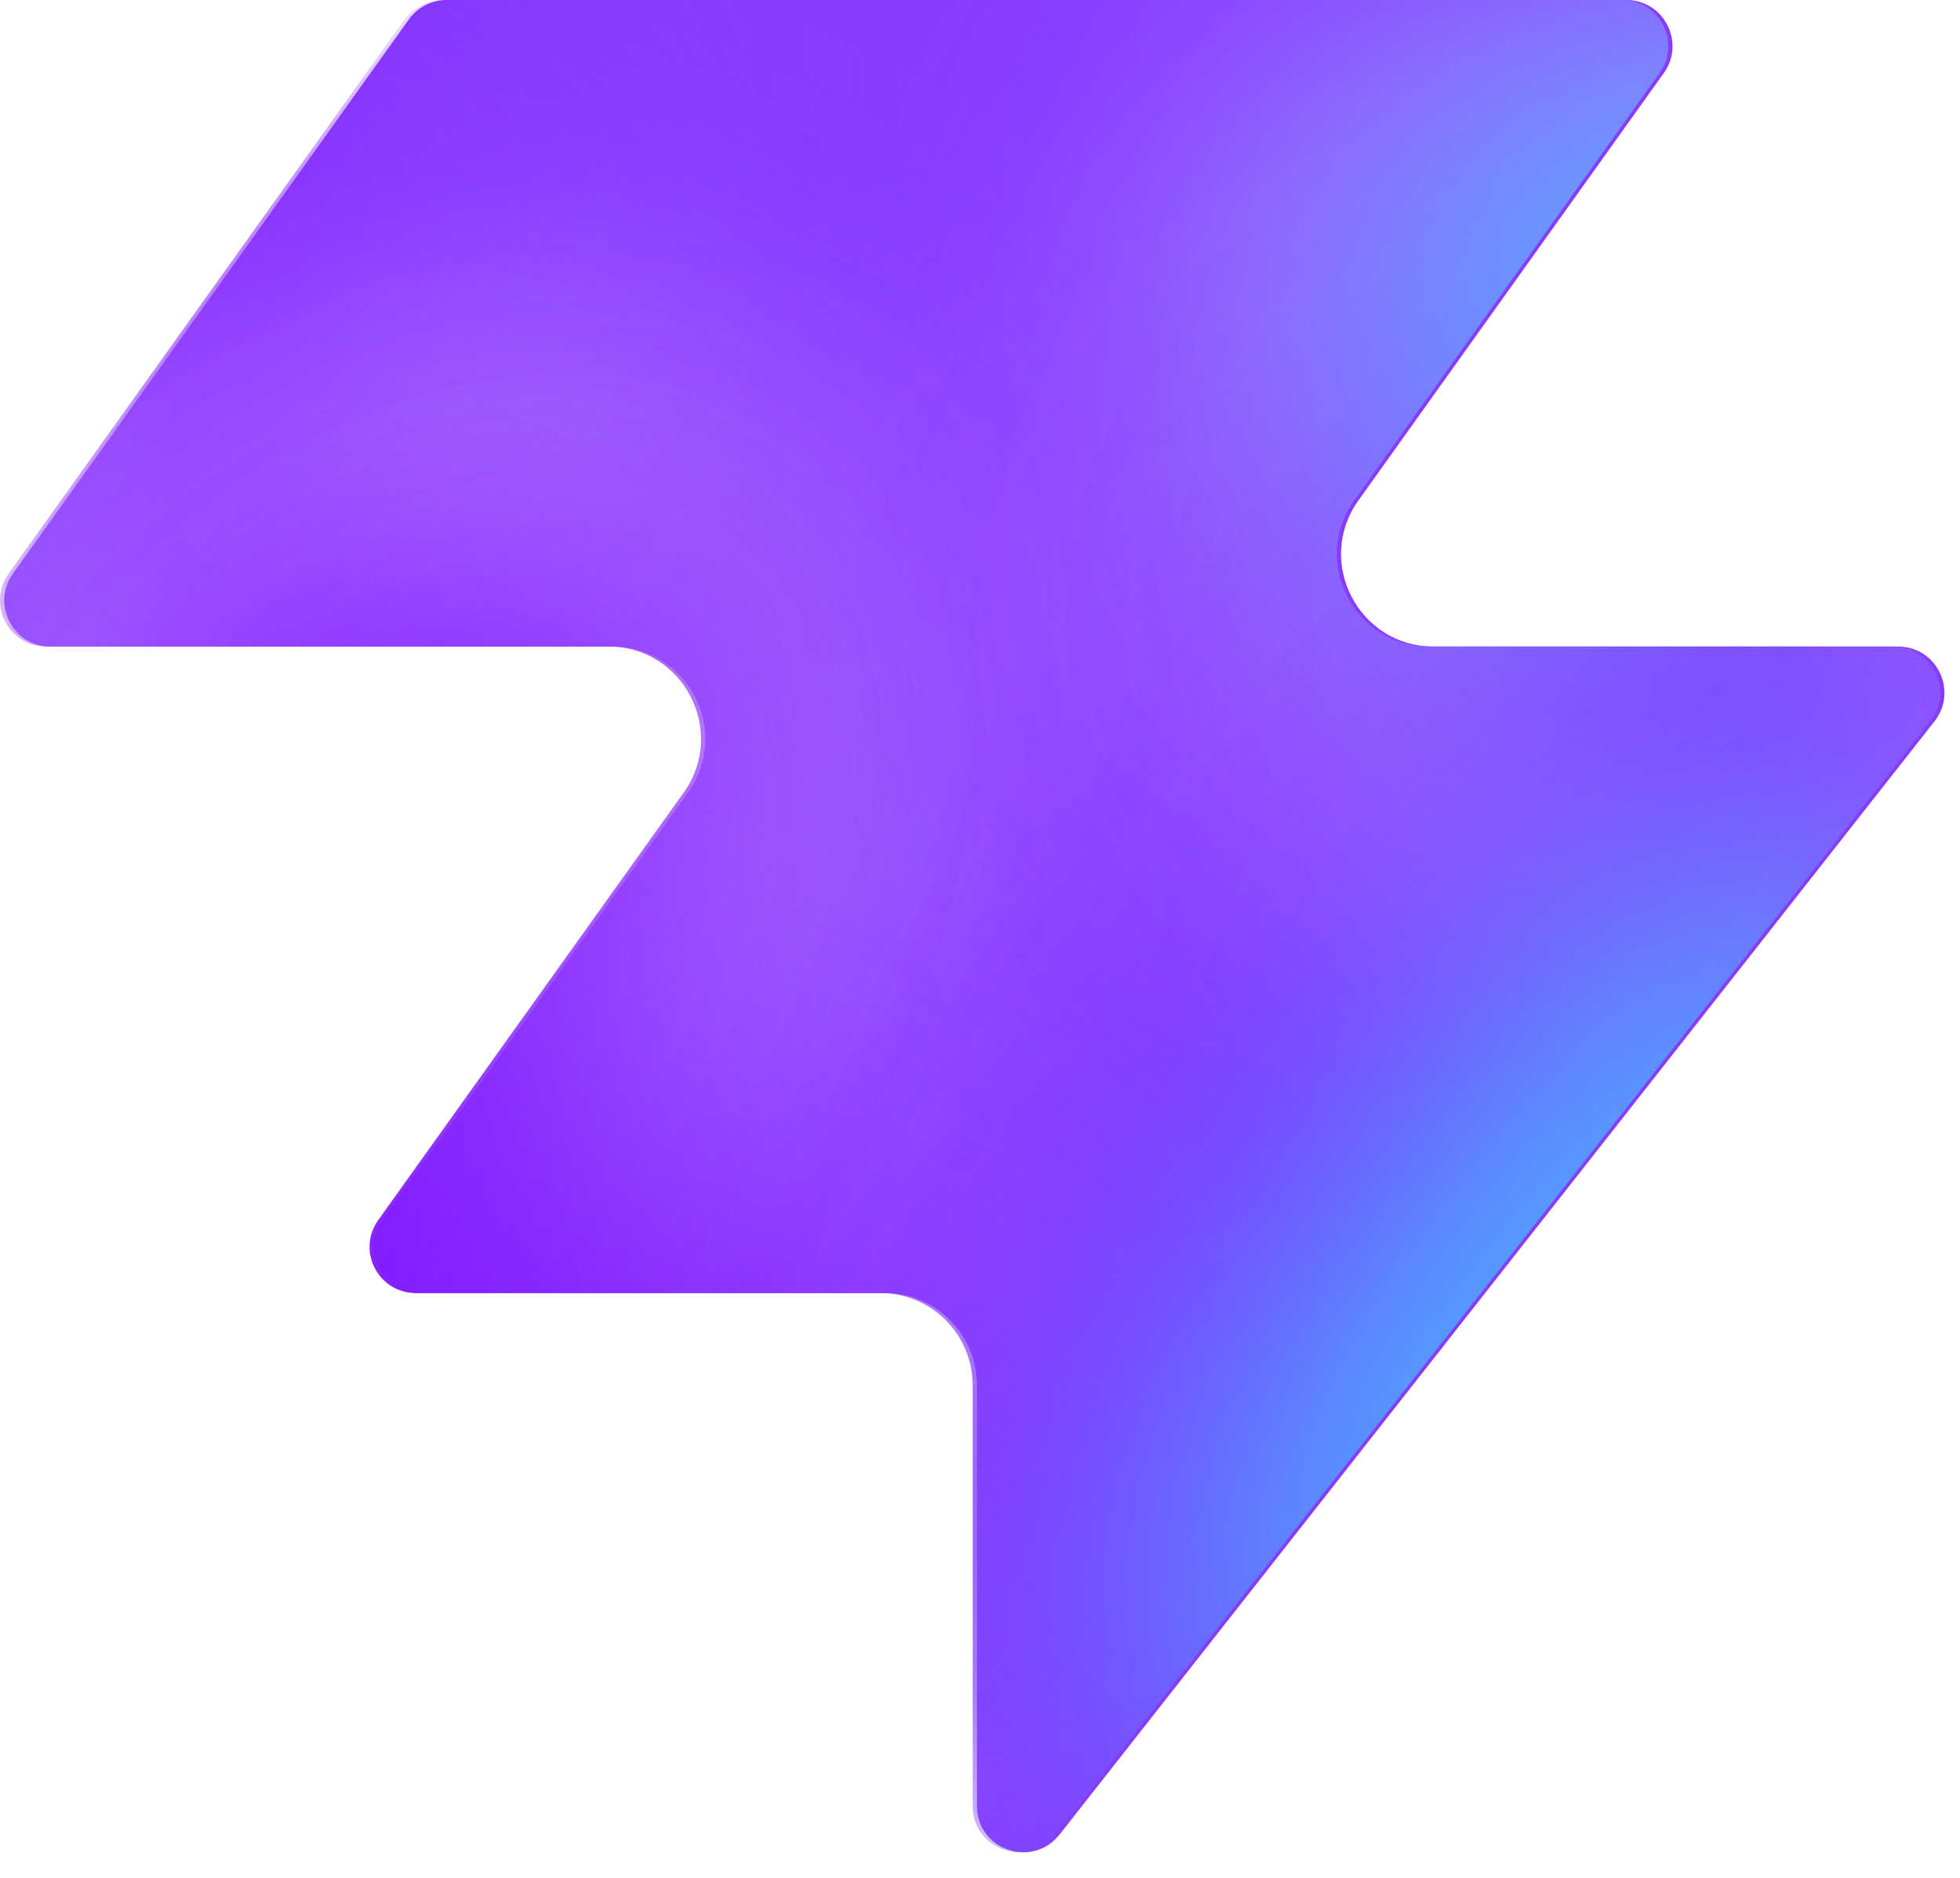
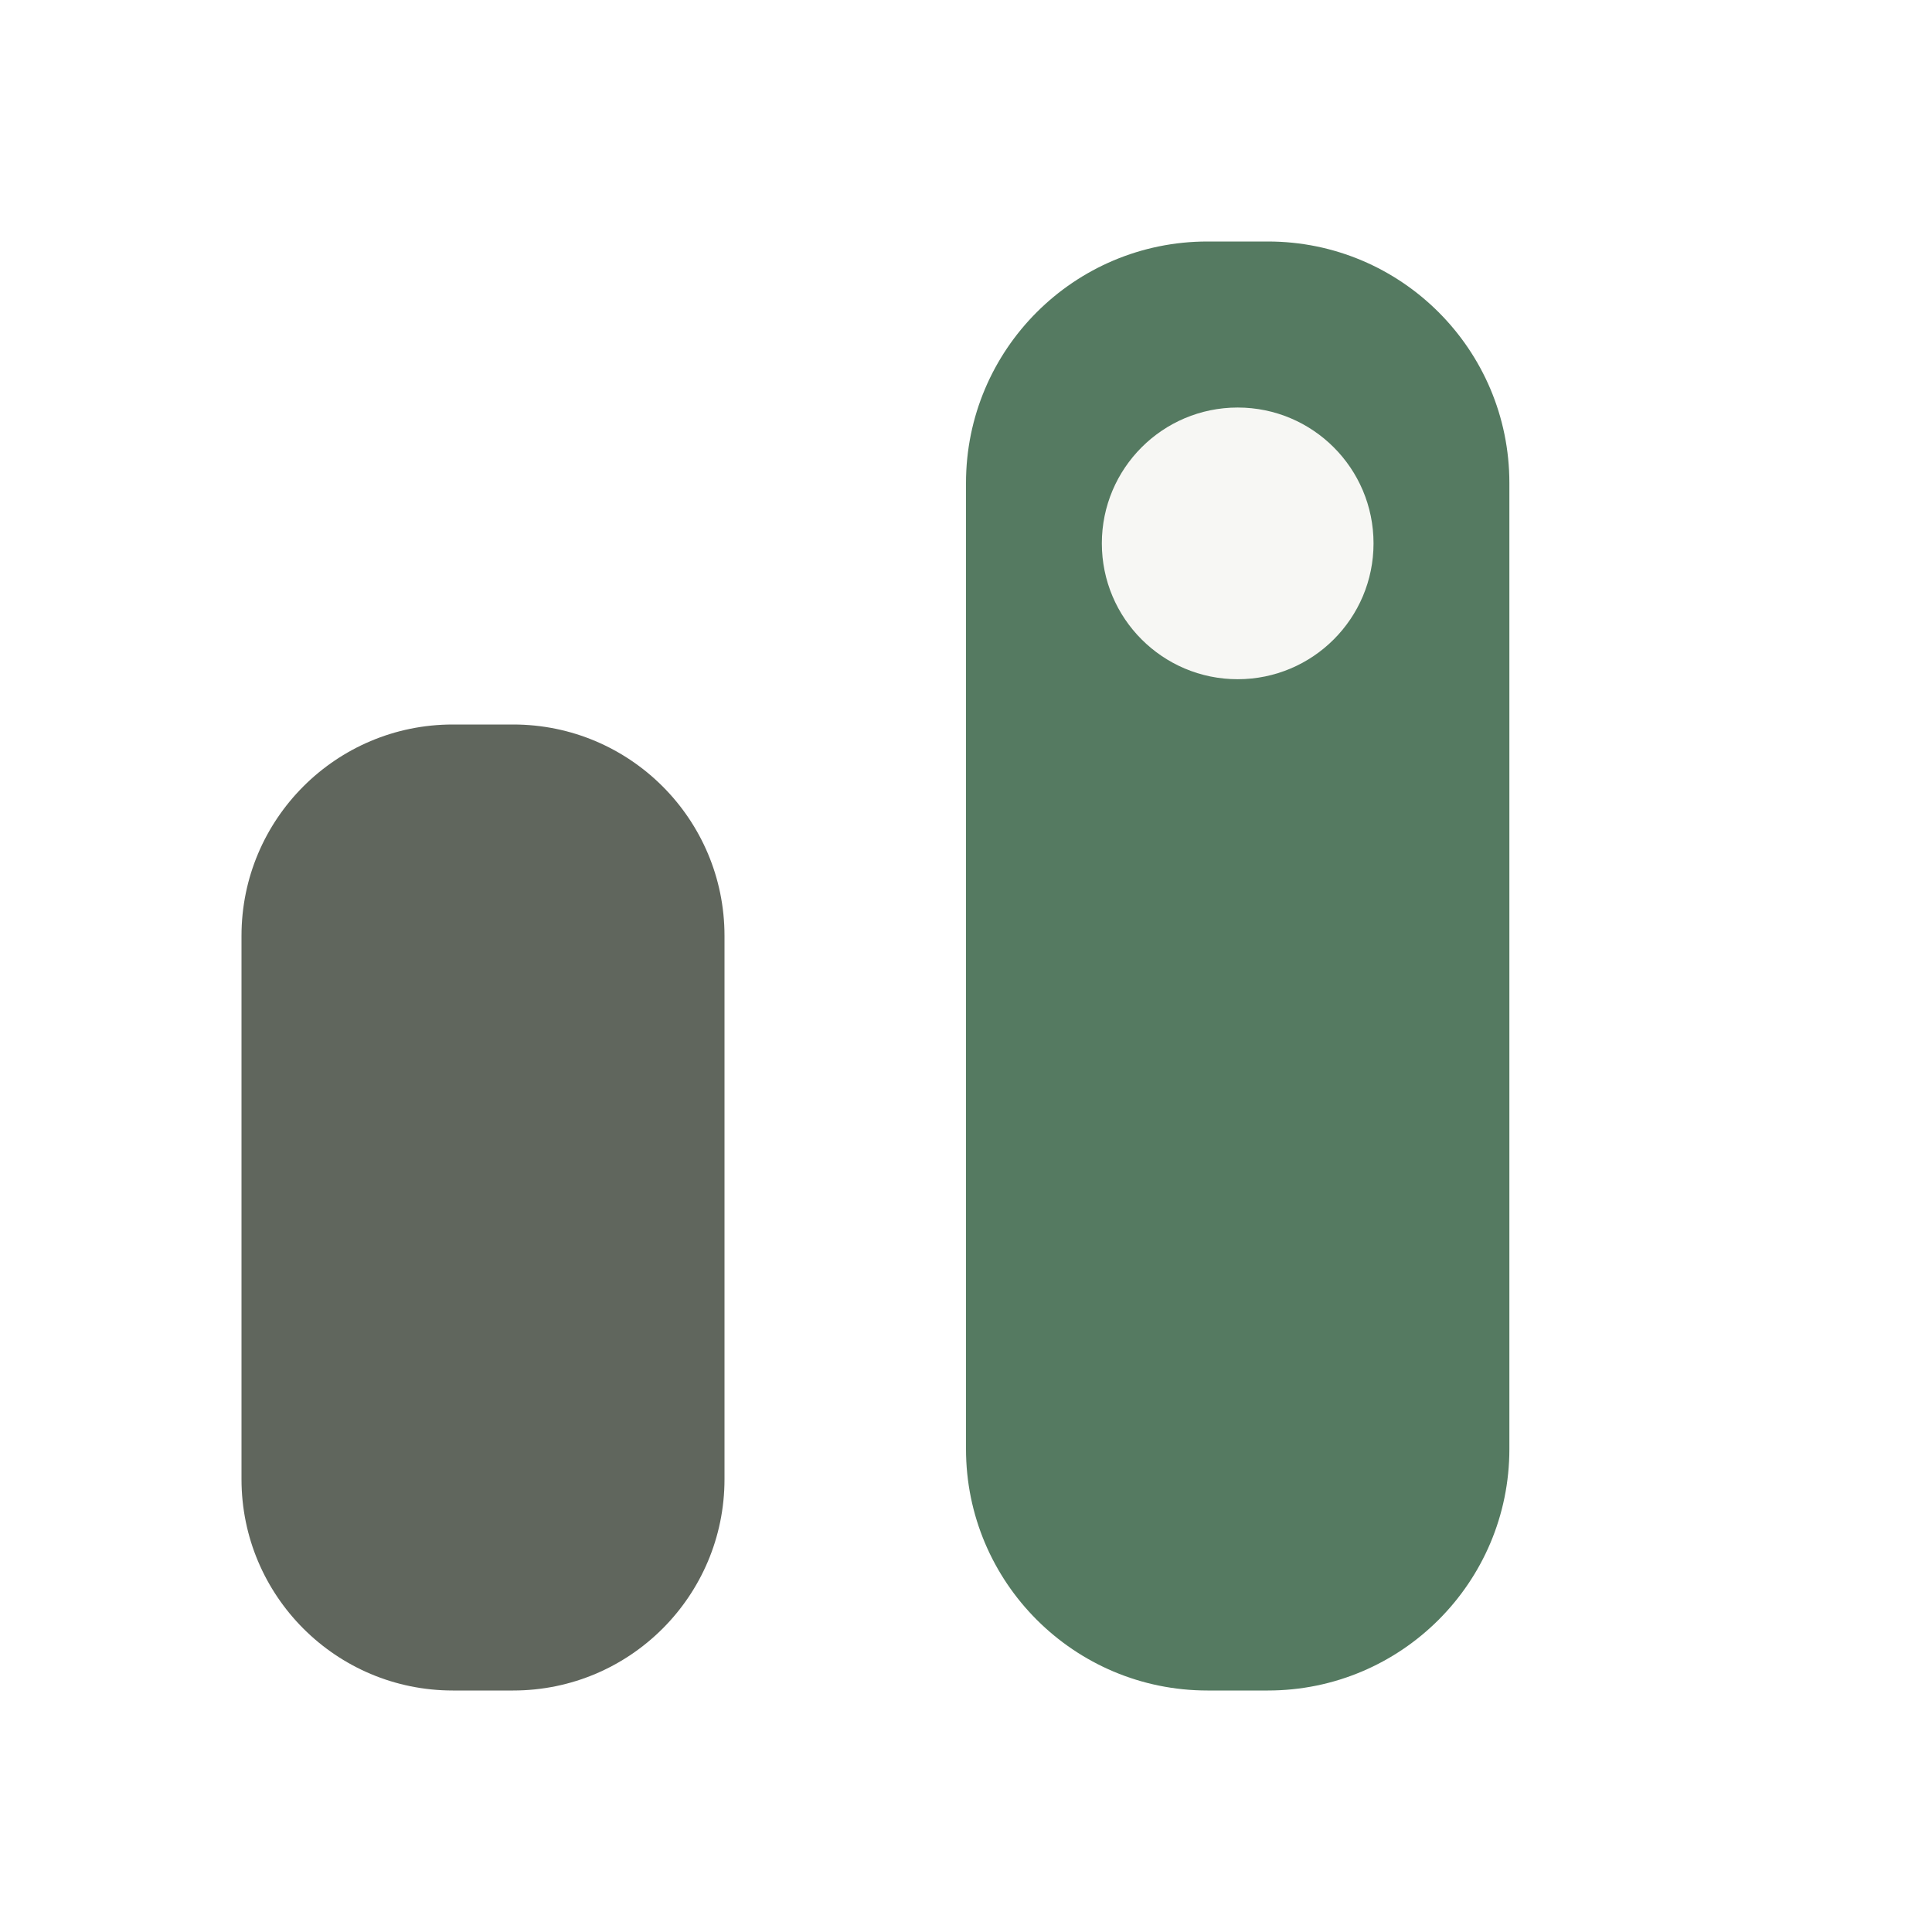
- <svg xmlns="http://www.w3.org/2000/svg" width="48" height="46" fill="none" viewBox="0 0 48 46">
-   <path fill="#863bff" d="M25.946 44.938c-.664.845-2.021.375-2.021-.698V33.937a2.26 2.26 0 0 0-2.262-2.262H10.287c-.92 0-1.456-1.04-.92-1.788l7.48-10.471c1.07-1.497 0-3.578-1.842-3.578H1.237c-.92 0-1.456-1.04-.92-1.788L10.013.474c.214-.297.556-.474.92-.474h28.894c.92 0 1.456 1.04.92 1.788l-7.48 10.471c-1.07 1.498 0 3.579 1.842 3.579h11.377c.943 0 1.473 1.088.89 1.83L25.947 44.94z" style="fill:#863bff;fill:color(display-p3 .525 .23 1);fill-opacity:1" />
-   <mask id="a" width="48" height="46" x="0" y="0" maskUnits="userSpaceOnUse" style="mask-type:alpha">
-     <path fill="#000" d="M25.842 44.938c-.664.844-2.021.375-2.021-.698V33.937a2.26 2.26 0 0 0-2.262-2.262H10.183c-.92 0-1.456-1.04-.92-1.788l7.48-10.471c1.07-1.498 0-3.579-1.842-3.579H1.133c-.92 0-1.456-1.04-.92-1.787L9.91.473c.214-.297.556-.474.92-.474h28.894c.92 0 1.456 1.04.92 1.788l-7.48 10.471c-1.07 1.498 0 3.578 1.842 3.578h11.377c.943 0 1.473 1.088.89 1.832L25.843 44.94z" style="fill:#000;fill-opacity:1" />
-   </mask>
-   <g mask="url(#a)">
-     <g filter="url(#b)">
-       <ellipse cx="5.508" cy="14.704" fill="#ede6ff" rx="5.508" ry="14.704" style="fill:#ede6ff;fill:color(display-p3 .927 .903 1);fill-opacity:1" transform="matrix(.00324 1 1 -.00324 -4.47 31.516)" />
-     </g>
-     <g filter="url(#c)">
-       <ellipse cx="10.399" cy="29.851" fill="#ede6ff" rx="10.399" ry="29.851" style="fill:#ede6ff;fill:color(display-p3 .927 .903 1);fill-opacity:1" transform="matrix(.00324 1 1 -.00324 -39.328 7.883)" />
-     </g>
-     <g filter="url(#d)">
-       <ellipse cx="5.508" cy="30.487" fill="#7e14ff" rx="5.508" ry="30.487" style="fill:#7e14ff;fill:color(display-p3 .492 .077 1);fill-opacity:1" transform="rotate(89.814 -25.913 -14.639)scale(1 -1)" />
-     </g>
-     <g filter="url(#e)">
-       <ellipse cx="5.508" cy="30.599" fill="#7e14ff" rx="5.508" ry="30.599" style="fill:#7e14ff;fill:color(display-p3 .492 .077 1);fill-opacity:1" transform="rotate(89.814 -32.644 -3.334)scale(1 -1)" />
-     </g>
-     <g filter="url(#f)">
-       <ellipse cx="5.508" cy="30.599" fill="#7e14ff" rx="5.508" ry="30.599" style="fill:#7e14ff;fill:color(display-p3 .492 .077 1);fill-opacity:1" transform="matrix(.00324 1 1 -.00324 -34.34 30.47)" />
-     </g>
-     <g filter="url(#g)">
-       <ellipse cx="14.072" cy="22.078" fill="#ede6ff" rx="14.072" ry="22.078" style="fill:#ede6ff;fill:color(display-p3 .927 .903 1);fill-opacity:1" transform="rotate(93.35 24.506 48.493)scale(-1 1)" />
-     </g>
-     <g filter="url(#h)">
-       <ellipse cx="3.47" cy="21.501" fill="#7e14ff" rx="3.47" ry="21.501" style="fill:#7e14ff;fill:color(display-p3 .492 .077 1);fill-opacity:1" transform="rotate(89.009 28.708 47.59)scale(-1 1)" />
-     </g>
-     <g filter="url(#i)">
-       <ellipse cx="3.47" cy="21.501" fill="#7e14ff" rx="3.47" ry="21.501" style="fill:#7e14ff;fill:color(display-p3 .492 .077 1);fill-opacity:1" transform="rotate(89.009 28.708 47.59)scale(-1 1)" />
-     </g>
-     <g filter="url(#j)">
-       <ellipse cx=".387" cy="8.972" fill="#7e14ff" rx="4.407" ry="29.108" style="fill:#7e14ff;fill:color(display-p3 .492 .077 1);fill-opacity:1" transform="rotate(39.51 .387 8.972)" />
-     </g>
-     <g filter="url(#k)">
-       <ellipse cx="47.523" cy="-6.092" fill="#7e14ff" rx="4.407" ry="29.108" style="fill:#7e14ff;fill:color(display-p3 .492 .077 1);fill-opacity:1" transform="rotate(37.892 47.523 -6.092)" />
-     </g>
-     <g filter="url(#l)">
-       <ellipse cx="41.412" cy="6.333" fill="#47bfff" rx="5.971" ry="9.665" style="fill:#47bfff;fill:color(display-p3 .28 .748 1);fill-opacity:1" transform="rotate(37.892 41.412 6.333)" />
-     </g>
-     <g filter="url(#m)">
-       <ellipse cx="-1.879" cy="38.332" fill="#7e14ff" rx="4.407" ry="29.108" style="fill:#7e14ff;fill:color(display-p3 .492 .077 1);fill-opacity:1" transform="rotate(37.892 -1.88 38.332)" />
-     </g>
-     <g filter="url(#n)">
-       <ellipse cx="-1.879" cy="38.332" fill="#7e14ff" rx="4.407" ry="29.108" style="fill:#7e14ff;fill:color(display-p3 .492 .077 1);fill-opacity:1" transform="rotate(37.892 -1.88 38.332)" />
-     </g>
-     <g filter="url(#o)">
-       <ellipse cx="35.651" cy="29.907" fill="#7e14ff" rx="4.407" ry="29.108" style="fill:#7e14ff;fill:color(display-p3 .492 .077 1);fill-opacity:1" transform="rotate(37.892 35.651 29.907)" />
-     </g>
-     <g filter="url(#p)">
-       <ellipse cx="38.418" cy="32.4" fill="#47bfff" rx="5.971" ry="15.297" style="fill:#47bfff;fill:color(display-p3 .28 .748 1);fill-opacity:1" transform="rotate(37.892 38.418 32.4)" />
-     </g>
-   </g>
-   <defs>
-     <filter id="b" width="60.045" height="41.654" x="-19.77" y="16.149" color-interpolation-filters="sRGB" filterUnits="userSpaceOnUse">
-       <feFlood flood-opacity="0" result="BackgroundImageFix" />
-       <feBlend in="SourceGraphic" in2="BackgroundImageFix" result="shape" />
-       <feGaussianBlur result="effect1_foregroundBlur_2002_17158" stdDeviation="7.659" />
-     </filter>
-     <filter id="c" width="90.34" height="51.437" x="-54.613" y="-7.533" color-interpolation-filters="sRGB" filterUnits="userSpaceOnUse">
-       <feFlood flood-opacity="0" result="BackgroundImageFix" />
-       <feBlend in="SourceGraphic" in2="BackgroundImageFix" result="shape" />
-       <feGaussianBlur result="effect1_foregroundBlur_2002_17158" stdDeviation="7.659" />
-     </filter>
-     <filter id="d" width="79.355" height="29.4" x="-49.64" y="2.03" color-interpolation-filters="sRGB" filterUnits="userSpaceOnUse">
-       <feFlood flood-opacity="0" result="BackgroundImageFix" />
-       <feBlend in="SourceGraphic" in2="BackgroundImageFix" result="shape" />
-       <feGaussianBlur result="effect1_foregroundBlur_2002_17158" stdDeviation="4.596" />
-     </filter>
-     <filter id="e" width="79.579" height="29.4" x="-45.045" y="20.029" color-interpolation-filters="sRGB" filterUnits="userSpaceOnUse">
-       <feFlood flood-opacity="0" result="BackgroundImageFix" />
-       <feBlend in="SourceGraphic" in2="BackgroundImageFix" result="shape" />
-       <feGaussianBlur result="effect1_foregroundBlur_2002_17158" stdDeviation="4.596" />
-     </filter>
-     <filter id="f" width="79.579" height="29.4" x="-43.513" y="21.178" color-interpolation-filters="sRGB" filterUnits="userSpaceOnUse">
-       <feFlood flood-opacity="0" result="BackgroundImageFix" />
-       <feBlend in="SourceGraphic" in2="BackgroundImageFix" result="shape" />
-       <feGaussianBlur result="effect1_foregroundBlur_2002_17158" stdDeviation="4.596" />
-     </filter>
-     <filter id="g" width="74.749" height="58.852" x="15.756" y="-17.901" color-interpolation-filters="sRGB" filterUnits="userSpaceOnUse">
-       <feFlood flood-opacity="0" result="BackgroundImageFix" />
-       <feBlend in="SourceGraphic" in2="BackgroundImageFix" result="shape" />
-       <feGaussianBlur result="effect1_foregroundBlur_2002_17158" stdDeviation="7.659" />
-     </filter>
-     <filter id="h" width="61.377" height="25.362" x="23.548" y="2.284" color-interpolation-filters="sRGB" filterUnits="userSpaceOnUse">
-       <feFlood flood-opacity="0" result="BackgroundImageFix" />
-       <feBlend in="SourceGraphic" in2="BackgroundImageFix" result="shape" />
-       <feGaussianBlur result="effect1_foregroundBlur_2002_17158" stdDeviation="4.596" />
-     </filter>
-     <filter id="i" width="61.377" height="25.362" x="23.548" y="2.284" color-interpolation-filters="sRGB" filterUnits="userSpaceOnUse">
-       <feFlood flood-opacity="0" result="BackgroundImageFix" />
-       <feBlend in="SourceGraphic" in2="BackgroundImageFix" result="shape" />
-       <feGaussianBlur result="effect1_foregroundBlur_2002_17158" stdDeviation="4.596" />
-     </filter>
-     <filter id="j" width="56.045" height="63.649" x="-27.636" y="-22.853" color-interpolation-filters="sRGB" filterUnits="userSpaceOnUse">
-       <feFlood flood-opacity="0" result="BackgroundImageFix" />
-       <feBlend in="SourceGraphic" in2="BackgroundImageFix" result="shape" />
-       <feGaussianBlur result="effect1_foregroundBlur_2002_17158" stdDeviation="4.596" />
-     </filter>
-     <filter id="k" width="54.814" height="64.646" x="20.116" y="-38.415" color-interpolation-filters="sRGB" filterUnits="userSpaceOnUse">
-       <feFlood flood-opacity="0" result="BackgroundImageFix" />
-       <feBlend in="SourceGraphic" in2="BackgroundImageFix" result="shape" />
-       <feGaussianBlur result="effect1_foregroundBlur_2002_17158" stdDeviation="4.596" />
-     </filter>
-     <filter id="l" width="33.541" height="35.313" x="24.641" y="-11.323" color-interpolation-filters="sRGB" filterUnits="userSpaceOnUse">
-       <feFlood flood-opacity="0" result="BackgroundImageFix" />
-       <feBlend in="SourceGraphic" in2="BackgroundImageFix" result="shape" />
-       <feGaussianBlur result="effect1_foregroundBlur_2002_17158" stdDeviation="4.596" />
-     </filter>
-     <filter id="m" width="54.814" height="64.646" x="-29.286" y="6.009" color-interpolation-filters="sRGB" filterUnits="userSpaceOnUse">
-       <feFlood flood-opacity="0" result="BackgroundImageFix" />
-       <feBlend in="SourceGraphic" in2="BackgroundImageFix" result="shape" />
-       <feGaussianBlur result="effect1_foregroundBlur_2002_17158" stdDeviation="4.596" />
-     </filter>
-     <filter id="n" width="54.814" height="64.646" x="-29.286" y="6.009" color-interpolation-filters="sRGB" filterUnits="userSpaceOnUse">
-       <feFlood flood-opacity="0" result="BackgroundImageFix" />
-       <feBlend in="SourceGraphic" in2="BackgroundImageFix" result="shape" />
-       <feGaussianBlur result="effect1_foregroundBlur_2002_17158" stdDeviation="4.596" />
-     </filter>
-     <filter id="o" width="54.814" height="64.646" x="8.244" y="-2.416" color-interpolation-filters="sRGB" filterUnits="userSpaceOnUse">
-       <feFlood flood-opacity="0" result="BackgroundImageFix" />
-       <feBlend in="SourceGraphic" in2="BackgroundImageFix" result="shape" />
-       <feGaussianBlur result="effect1_foregroundBlur_2002_17158" stdDeviation="4.596" />
-     </filter>
-     <filter id="p" width="39.409" height="43.623" x="18.713" y="10.588" color-interpolation-filters="sRGB" filterUnits="userSpaceOnUse">
-       <feFlood flood-opacity="0" result="BackgroundImageFix" />
-       <feBlend in="SourceGraphic" in2="BackgroundImageFix" result="shape" />
-       <feGaussianBlur result="effect1_foregroundBlur_2002_17158" stdDeviation="4.596" />
-     </filter>
-   </defs>
+ <svg xmlns="http://www.w3.org/2000/svg" width="32" height="32" viewBox="0 0 64 64" fill="none">
+   <rect x="8" y="24" width="16" height="32" rx="7" fill="#60665D" />
+   <rect x="32" y="8" width="18" height="48" rx="8" fill="#557A61" />
+   <circle cx="41" cy="18" r="4.5" fill="#F7F7F4" />
</svg>
